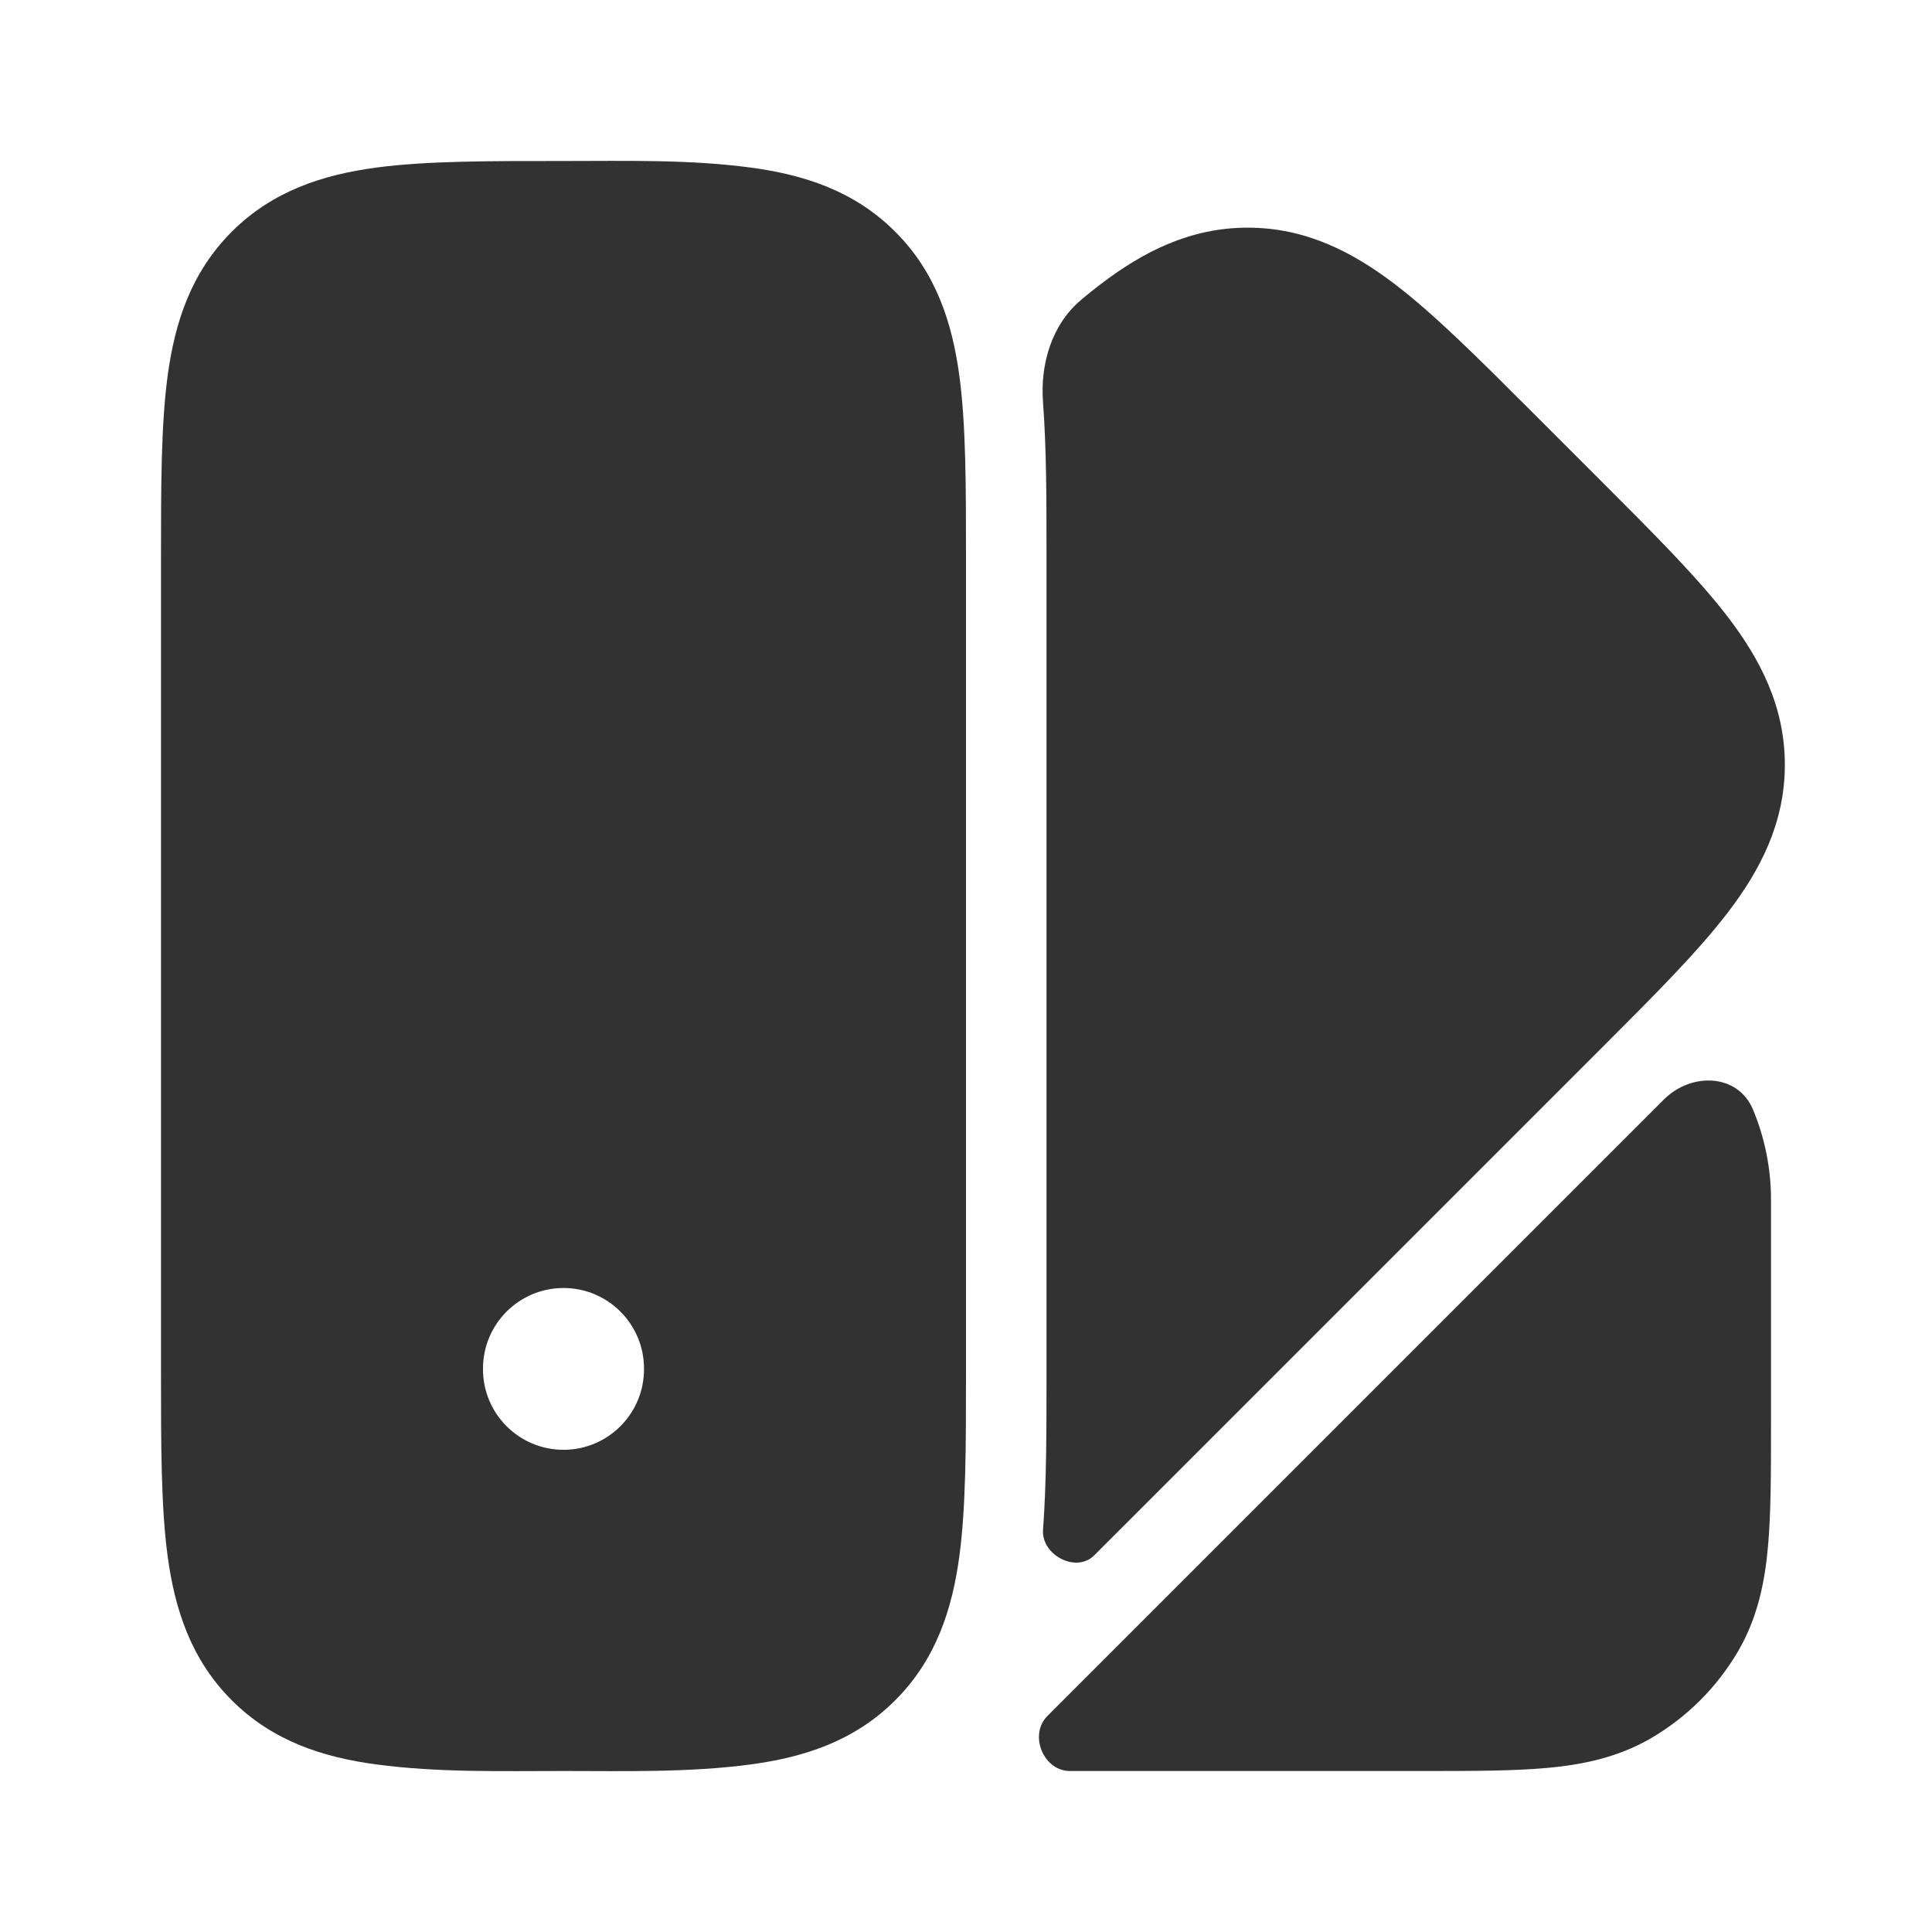
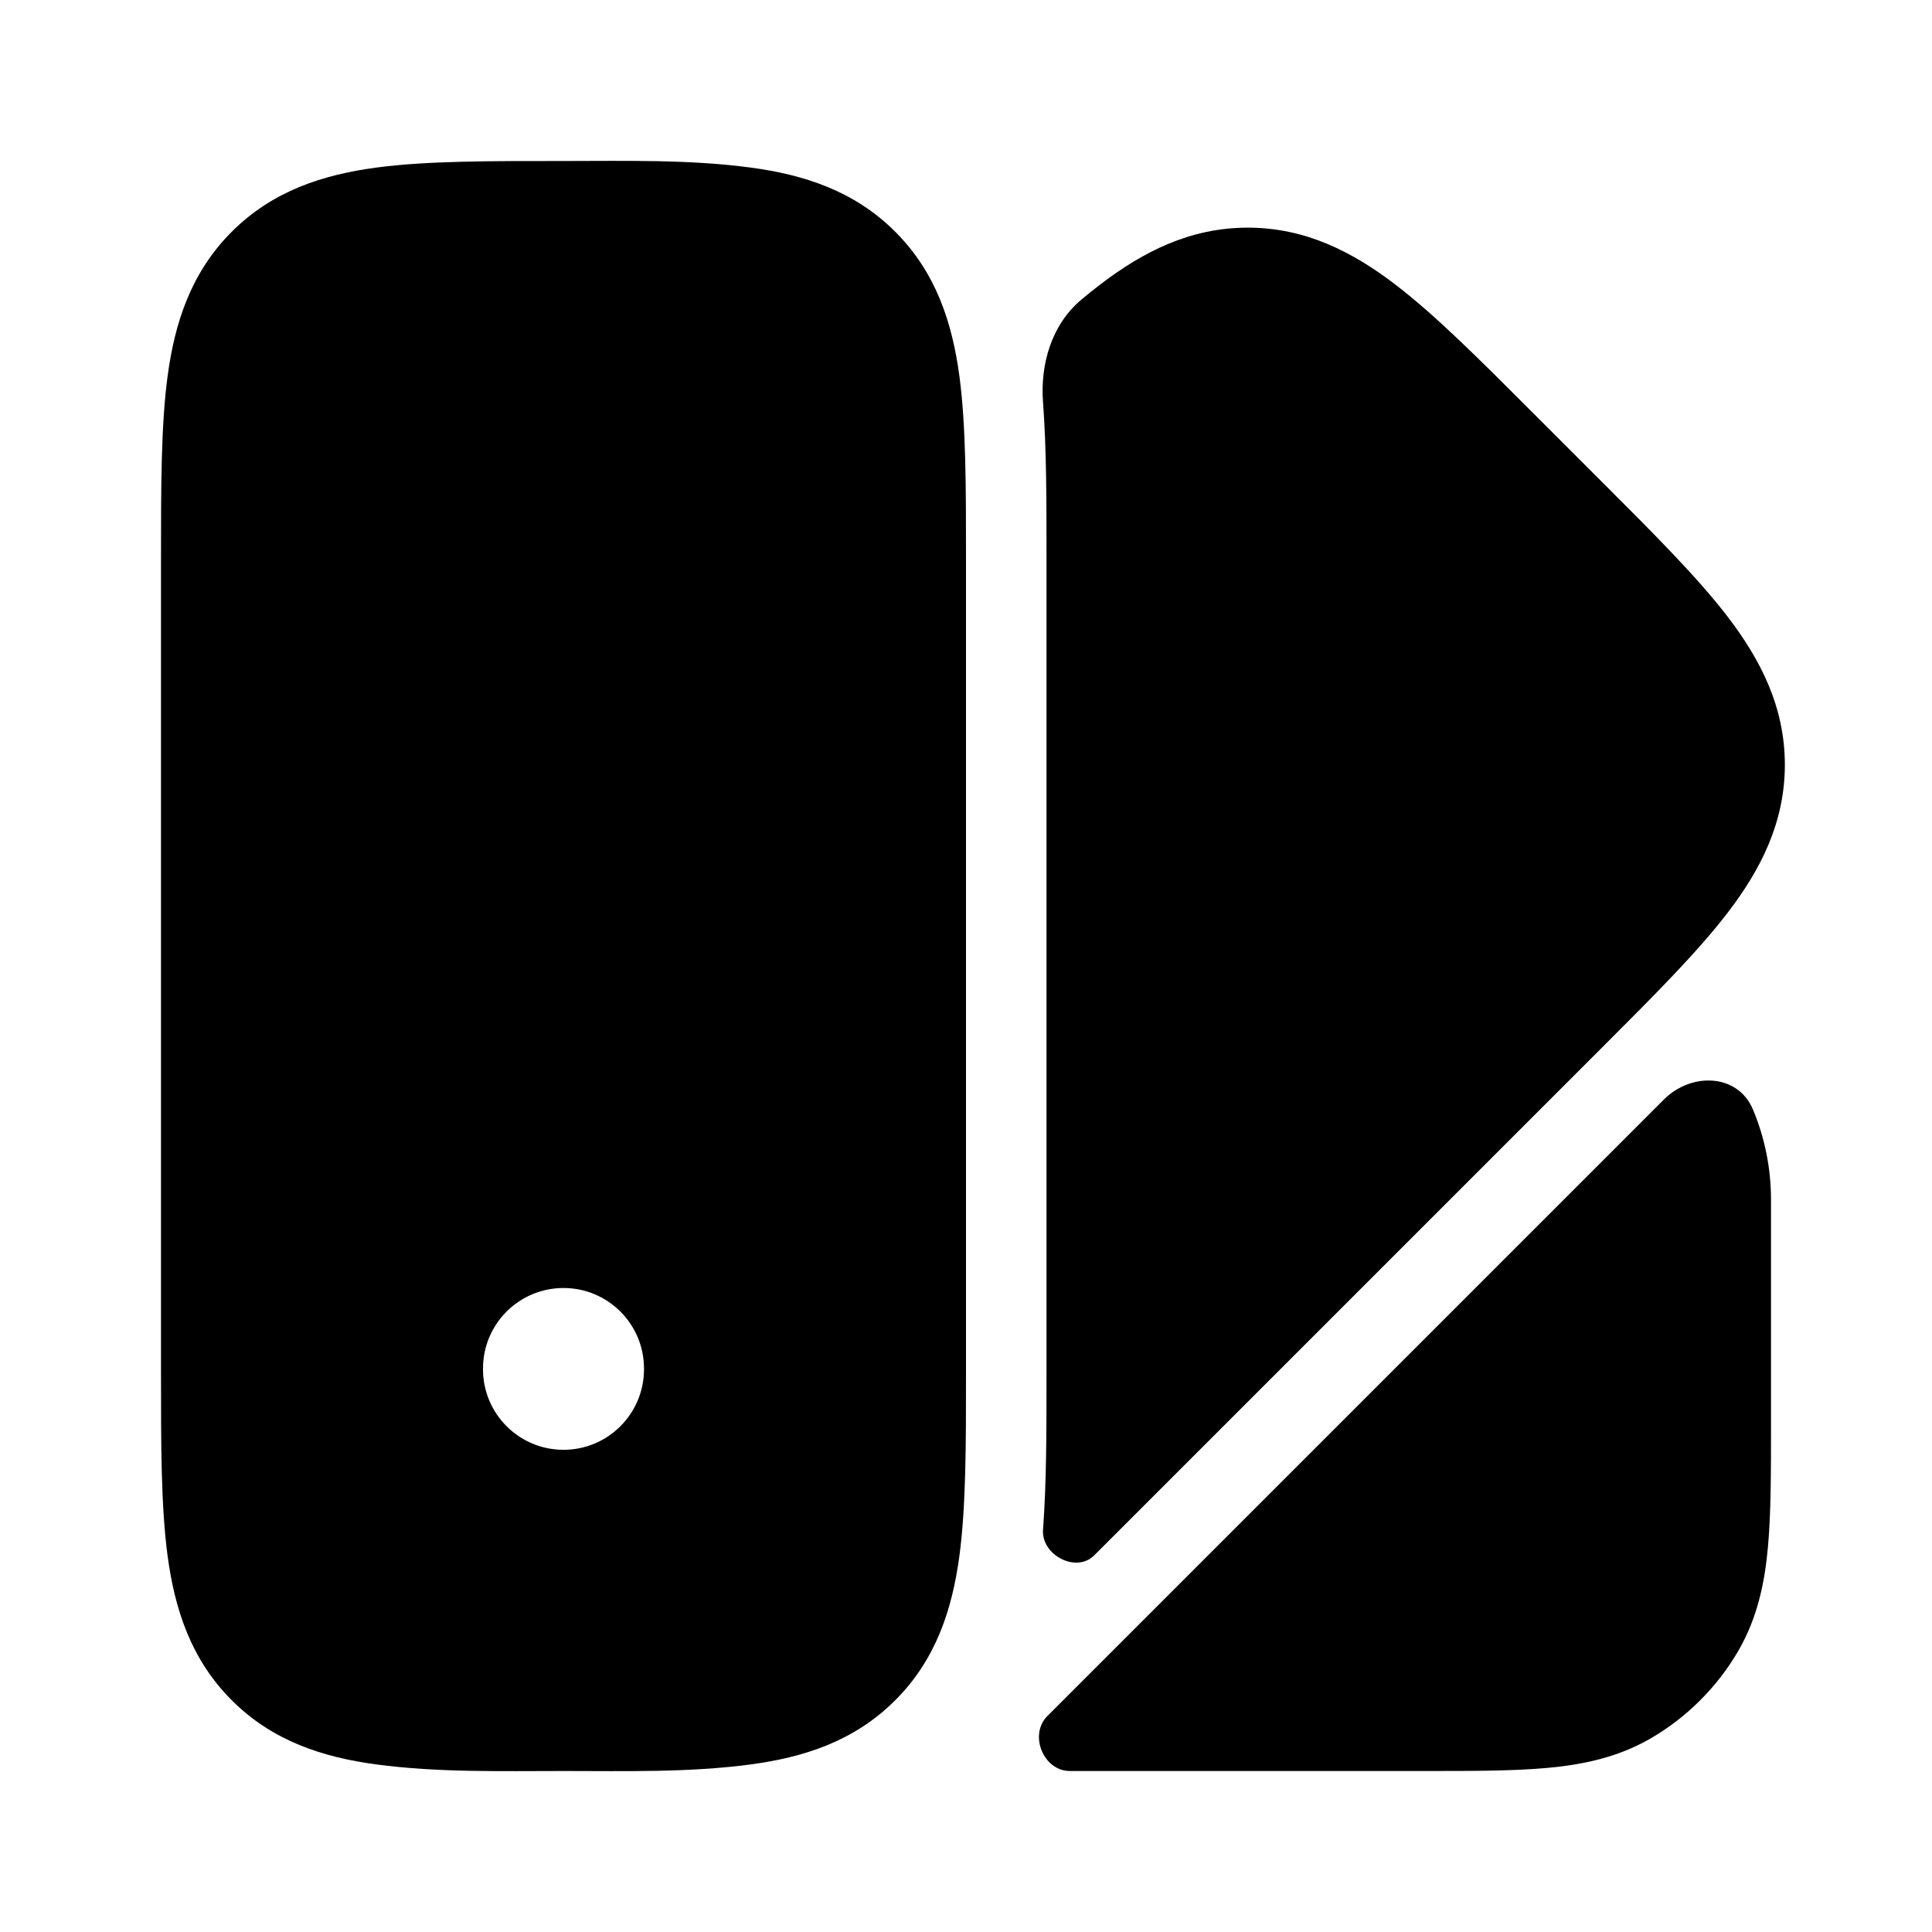
- <svg xmlns="http://www.w3.org/2000/svg" width="800px" height="800px" viewBox="0 0 24 24" fill="none">
-   <rect width="24" height="24" fill="transparent" />
-   <path d="M20.669 13.659C21.012 13.316 21.589 13.336 21.776 13.783C21.92 14.127 22 14.506 22 14.903L22 17.701C22 18.291 22 18.801 21.962 19.218C21.922 19.66 21.832 20.098 21.593 20.509C21.331 20.958 20.958 21.331 20.509 21.593C20.098 21.832 19.66 21.922 19.218 21.962C18.8 22 18.291 22 17.701 22L13.29 22C12.961 22 12.778 21.55 13.011 21.317V21.317L20.669 13.659V13.659Z" fill="#323232" />
-   <path d="M12.957 5C12.92 4.522 13.065 4.031 13.432 3.723C13.512 3.656 13.591 3.592 13.669 3.533C14.194 3.132 14.779 2.828 15.5 2.828C16.221 2.828 16.806 3.132 17.331 3.533C17.822 3.908 18.362 4.448 18.989 5.075L19.925 6.011C20.552 6.638 21.092 7.178 21.467 7.668C21.868 8.194 22.172 8.779 22.172 9.5C22.172 10.221 21.868 10.806 21.467 11.331C21.092 11.822 20.552 12.362 19.925 12.989L13.592 19.322C13.368 19.546 12.932 19.316 12.957 19V19C13 18.425 13 17.779 13 17.119L13 13.703C13 11.447 13 9.19 13 6.934L13 6.881C13 6.221 13 5.575 12.957 5V5Z" fill="#323232" />
-   <path fill-rule="evenodd" clip-rule="evenodd" d="M12 6.934C12 10.311 12 13.689 12 17.066C12 17.952 12 18.716 11.918 19.328C11.83 19.983 11.631 20.612 11.121 21.121C10.612 21.631 9.983 21.83 9.328 21.918C8.559 22.021 7.774 22 7 22C6.226 22 5.441 22.021 4.672 21.918C4.017 21.83 3.388 21.631 2.879 21.121C2.369 20.612 2.17 19.983 2.082 19.328C2 18.716 2 17.952 2 17.066L2 6.934C2 6.048 2 5.284 2.082 4.672C2.17 4.017 2.369 3.388 2.879 2.879C3.388 2.369 4.017 2.17 4.672 2.082C5.299 1.998 6.085 2 7 2C7.771 2 8.562 1.979 9.328 2.082C9.983 2.17 10.612 2.369 11.121 2.879C11.631 3.388 11.83 4.017 11.918 4.672C12 5.284 12 6.048 12 6.934ZM7 18.01C6.448 18.01 6 17.562 6 17.01L6 17C6 16.448 6.448 16 7 16C7.552 16 8 16.448 8 17L8 17.01C8 17.562 7.552 18.01 7 18.01Z" fill="#323232" />
+ <svg xmlns="http://www.w3.org/2000/svg" viewBox="0 0 24 24" fill="none">
+   <path d="M20.669 13.659C21.012 13.316 21.589 13.336 21.776 13.783C21.92 14.127 22 14.506 22 14.903L22 17.701C22 18.291 22 18.801 21.962 19.218C21.922 19.66 21.832 20.098 21.593 20.509C21.331 20.958 20.958 21.331 20.509 21.593C20.098 21.832 19.66 21.922 19.218 21.962C18.8 22 18.291 22 17.701 22L13.29 22C12.961 22 12.778 21.55 13.011 21.317V21.317L20.669 13.659V13.659Z" fill="currentColor" />
+   <path d="M12.957 5C12.92 4.522 13.065 4.031 13.432 3.723C13.512 3.656 13.591 3.592 13.669 3.533C14.194 3.132 14.779 2.828 15.5 2.828C16.221 2.828 16.806 3.132 17.331 3.533C17.822 3.908 18.362 4.448 18.989 5.075L19.925 6.011C20.552 6.638 21.092 7.178 21.467 7.668C21.868 8.194 22.172 8.779 22.172 9.5C22.172 10.221 21.868 10.806 21.467 11.331C21.092 11.822 20.552 12.362 19.925 12.989L13.592 19.322C13.368 19.546 12.932 19.316 12.957 19V19C13 18.425 13 17.779 13 17.119L13 13.703C13 11.447 13 9.19 13 6.934L13 6.881C13 6.221 13 5.575 12.957 5V5Z" fill="currentColor" />
+   <path fill-rule="evenodd" clip-rule="evenodd" d="M12 6.934C12 10.311 12 13.689 12 17.066C12 17.952 12 18.716 11.918 19.328C11.83 19.983 11.631 20.612 11.121 21.121C10.612 21.631 9.983 21.83 9.328 21.918C8.559 22.021 7.774 22 7 22C6.226 22 5.441 22.021 4.672 21.918C4.017 21.83 3.388 21.631 2.879 21.121C2.369 20.612 2.17 19.983 2.082 19.328C2 18.716 2 17.952 2 17.066L2 6.934C2 6.048 2 5.284 2.082 4.672C2.17 4.017 2.369 3.388 2.879 2.879C3.388 2.369 4.017 2.17 4.672 2.082C5.299 1.998 6.085 2 7 2C7.771 2 8.562 1.979 9.328 2.082C9.983 2.17 10.612 2.369 11.121 2.879C11.631 3.388 11.83 4.017 11.918 4.672C12 5.284 12 6.048 12 6.934ZM7 18.01C6.448 18.01 6 17.562 6 17.01L6 17C6 16.448 6.448 16 7 16C7.552 16 8 16.448 8 17L8 17.01C8 17.562 7.552 18.01 7 18.01Z" fill="currentColor" />
</svg>
